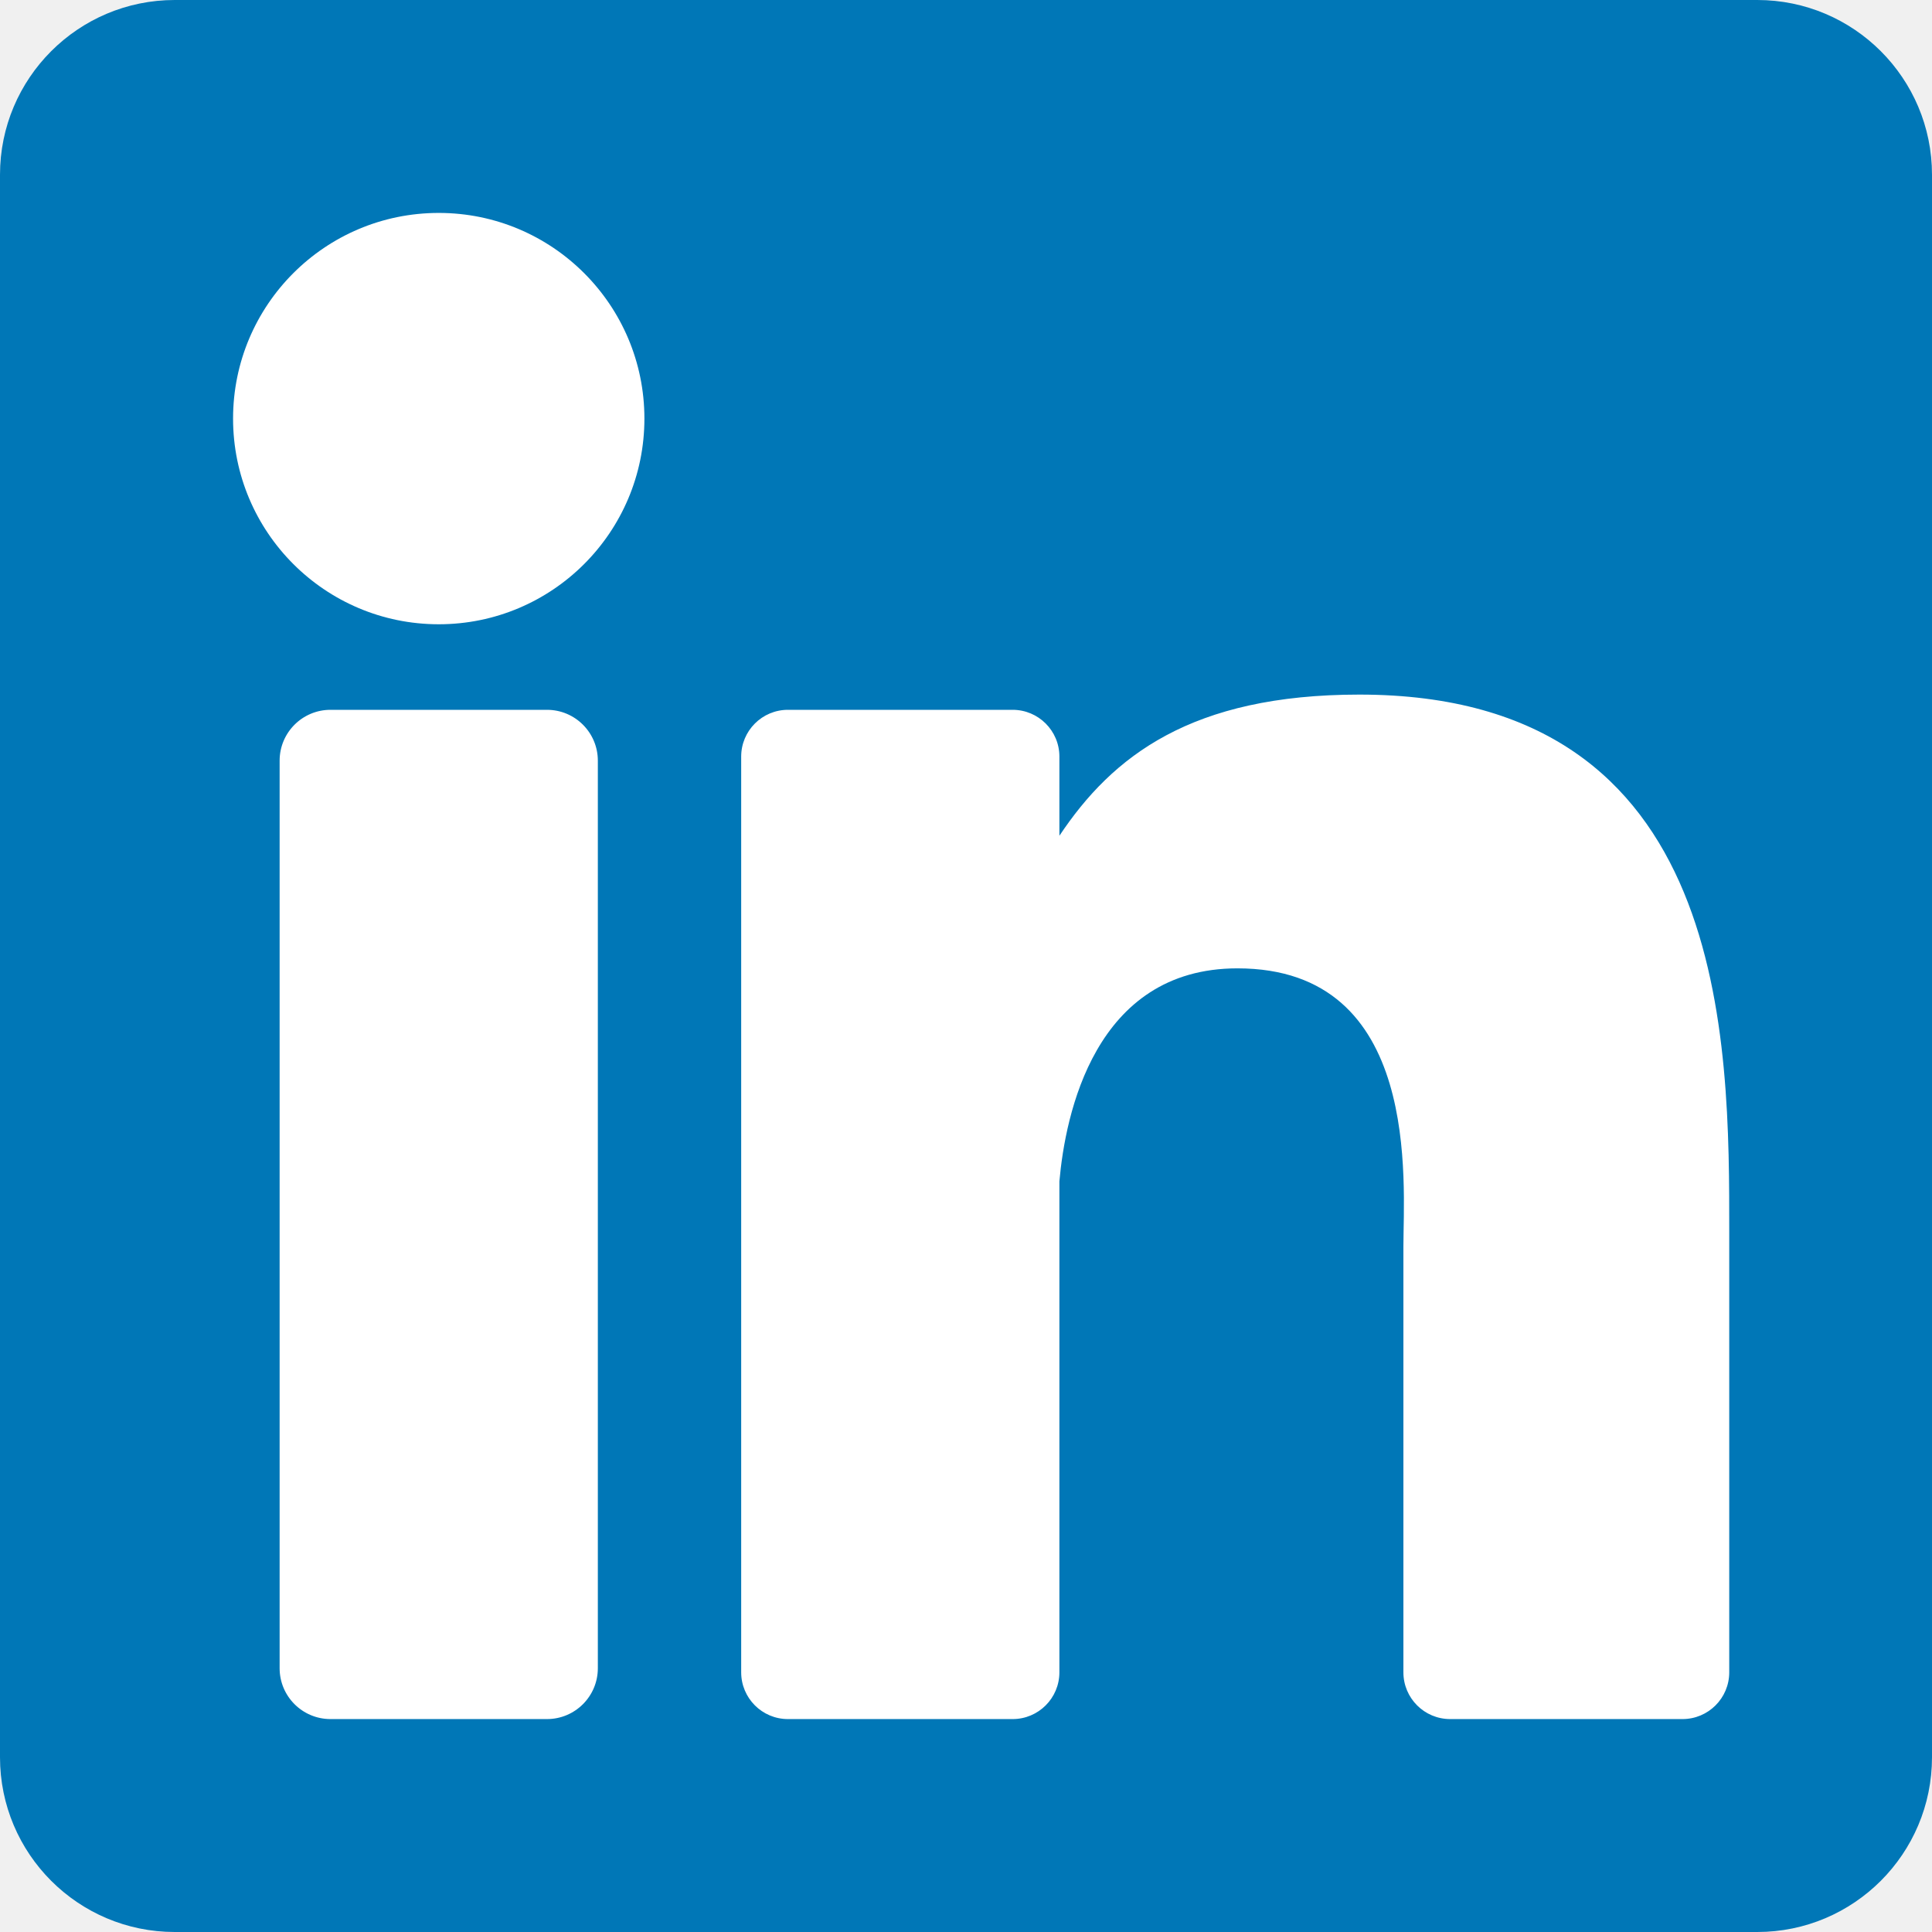
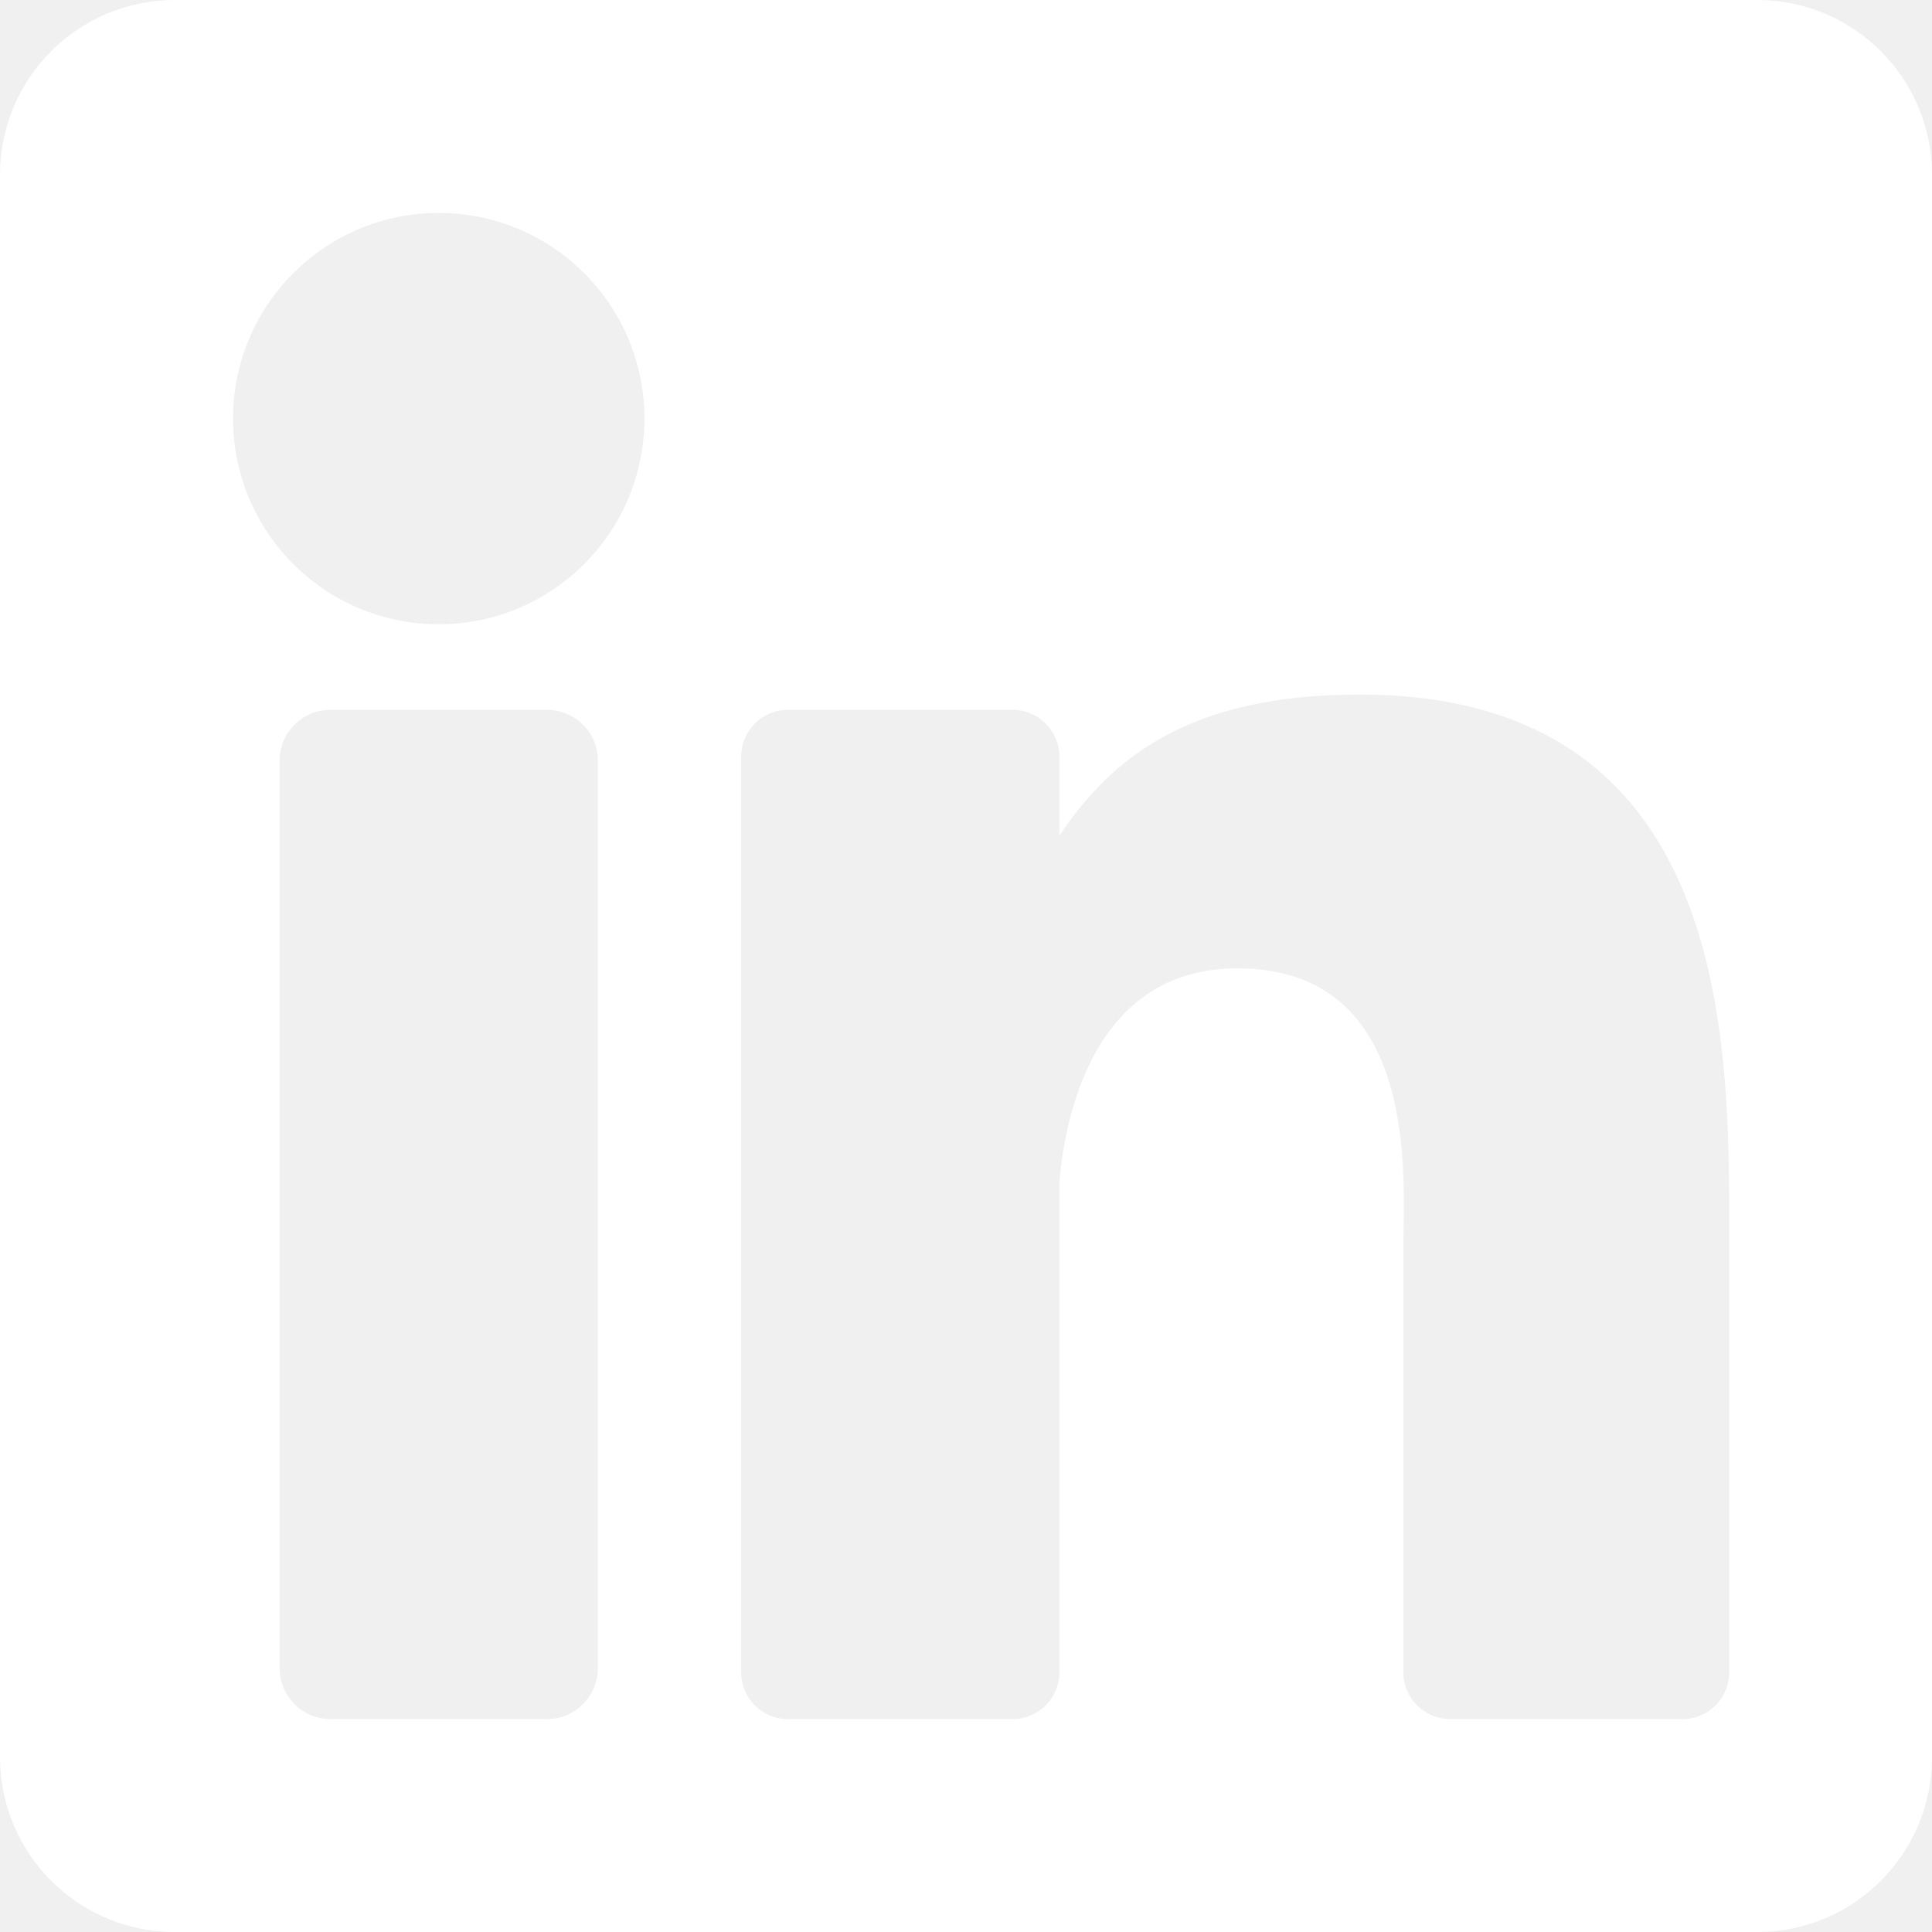
- <svg xmlns="http://www.w3.org/2000/svg" width="800" height="800" viewBox="0 0 800 800" fill="none">
-   <g clip-path="url(#clip0_5_4)">
-     <rect x="41" y="65" width="723" height="685" fill="white" />
-     <path d="M727.634 0H72.367C32.4 0 0 32.4 0 72.367V727.631C0 767.6 32.4 800 72.367 800H727.631C767.6 800 800 767.6 800 727.631V72.367C800 32.4 767.6 0 727.634 0ZM247.554 690.773C247.554 702.404 238.126 711.832 226.494 711.832H136.848C125.217 711.832 115.788 702.404 115.788 690.773V314.98C115.788 303.349 125.217 293.92 136.848 293.92H226.494C238.126 293.92 247.554 303.349 247.554 314.98V690.773ZM181.671 258.496C134.637 258.496 96.507 220.366 96.507 173.332C96.507 126.297 134.637 88.168 181.671 88.168C228.706 88.168 266.836 126.297 266.836 173.332C266.836 220.366 228.708 258.496 181.671 258.496ZM716.042 692.469C716.042 703.162 707.372 711.832 696.679 711.832H600.482C589.789 711.832 581.118 703.162 581.118 692.469V516.201C581.118 489.906 588.831 400.974 512.4 400.974C453.114 400.974 441.089 461.845 438.674 489.162V692.469C438.674 703.162 430.006 711.832 419.311 711.832H326.272C315.579 711.832 306.909 703.162 306.909 692.469V313.284C306.909 302.591 315.579 293.92 326.272 293.92H419.311C430.004 293.92 438.674 302.591 438.674 313.284V346.069C460.658 313.079 493.328 287.615 562.888 287.615C716.924 287.615 716.042 431.523 716.042 510.593V692.469Z" fill="#0077B7" />
+ <svg xmlns="http://www.w3.org/2000/svg" width="24" height="24" viewBox="0 0 24 24" fill="none">
+   <g clip-path="url(#clip0_5_9)">
+     <path d="M21.829 0H2.171C0.972 0 0 0.972 0 2.171V21.829C0 23.028 0.972 24 2.171 24H21.829C23.028 24 24 23.028 24 21.829V2.171C24 0.972 23.028 0 21.829 0ZM7.427 20.723C7.427 21.072 7.144 21.355 6.795 21.355H4.105C3.756 21.355 3.474 21.072 3.474 20.723V9.449C3.474 9.1 3.756 8.818 4.105 8.818H6.795C7.144 8.818 7.427 9.1 7.427 9.449V20.723ZM5.45 7.755C4.039 7.755 2.895 6.611 2.895 5.2C2.895 3.789 4.039 2.645 5.45 2.645C6.861 2.645 8.005 3.789 8.005 5.2C8.005 6.611 6.861 7.755 5.45 7.755ZM21.481 20.774C21.481 21.095 21.221 21.355 20.9 21.355H18.015C17.694 21.355 17.433 21.095 17.433 20.774V15.486C17.433 14.697 17.665 12.029 15.372 12.029C13.593 12.029 13.233 13.855 13.16 14.675V20.774C13.16 21.095 12.9 21.355 12.579 21.355H9.788C9.467 21.355 9.207 21.095 9.207 20.774V9.399C9.207 9.078 9.467 8.818 9.788 8.818H12.579C12.9 8.818 13.16 9.078 13.16 9.399V10.382C13.82 9.392 14.8 8.628 16.887 8.628C21.508 8.628 21.481 12.946 21.481 15.318V20.774Z" fill="white" />
  </g>
  <defs>
-     <clipPath id="clip0_5_4">
-       <rect width="800" height="800" fill="white" />
+     <clipPath id="clip0_5_9">
+       <rect width="24" height="24" fill="white" />
    </clipPath>
  </defs>
</svg>
